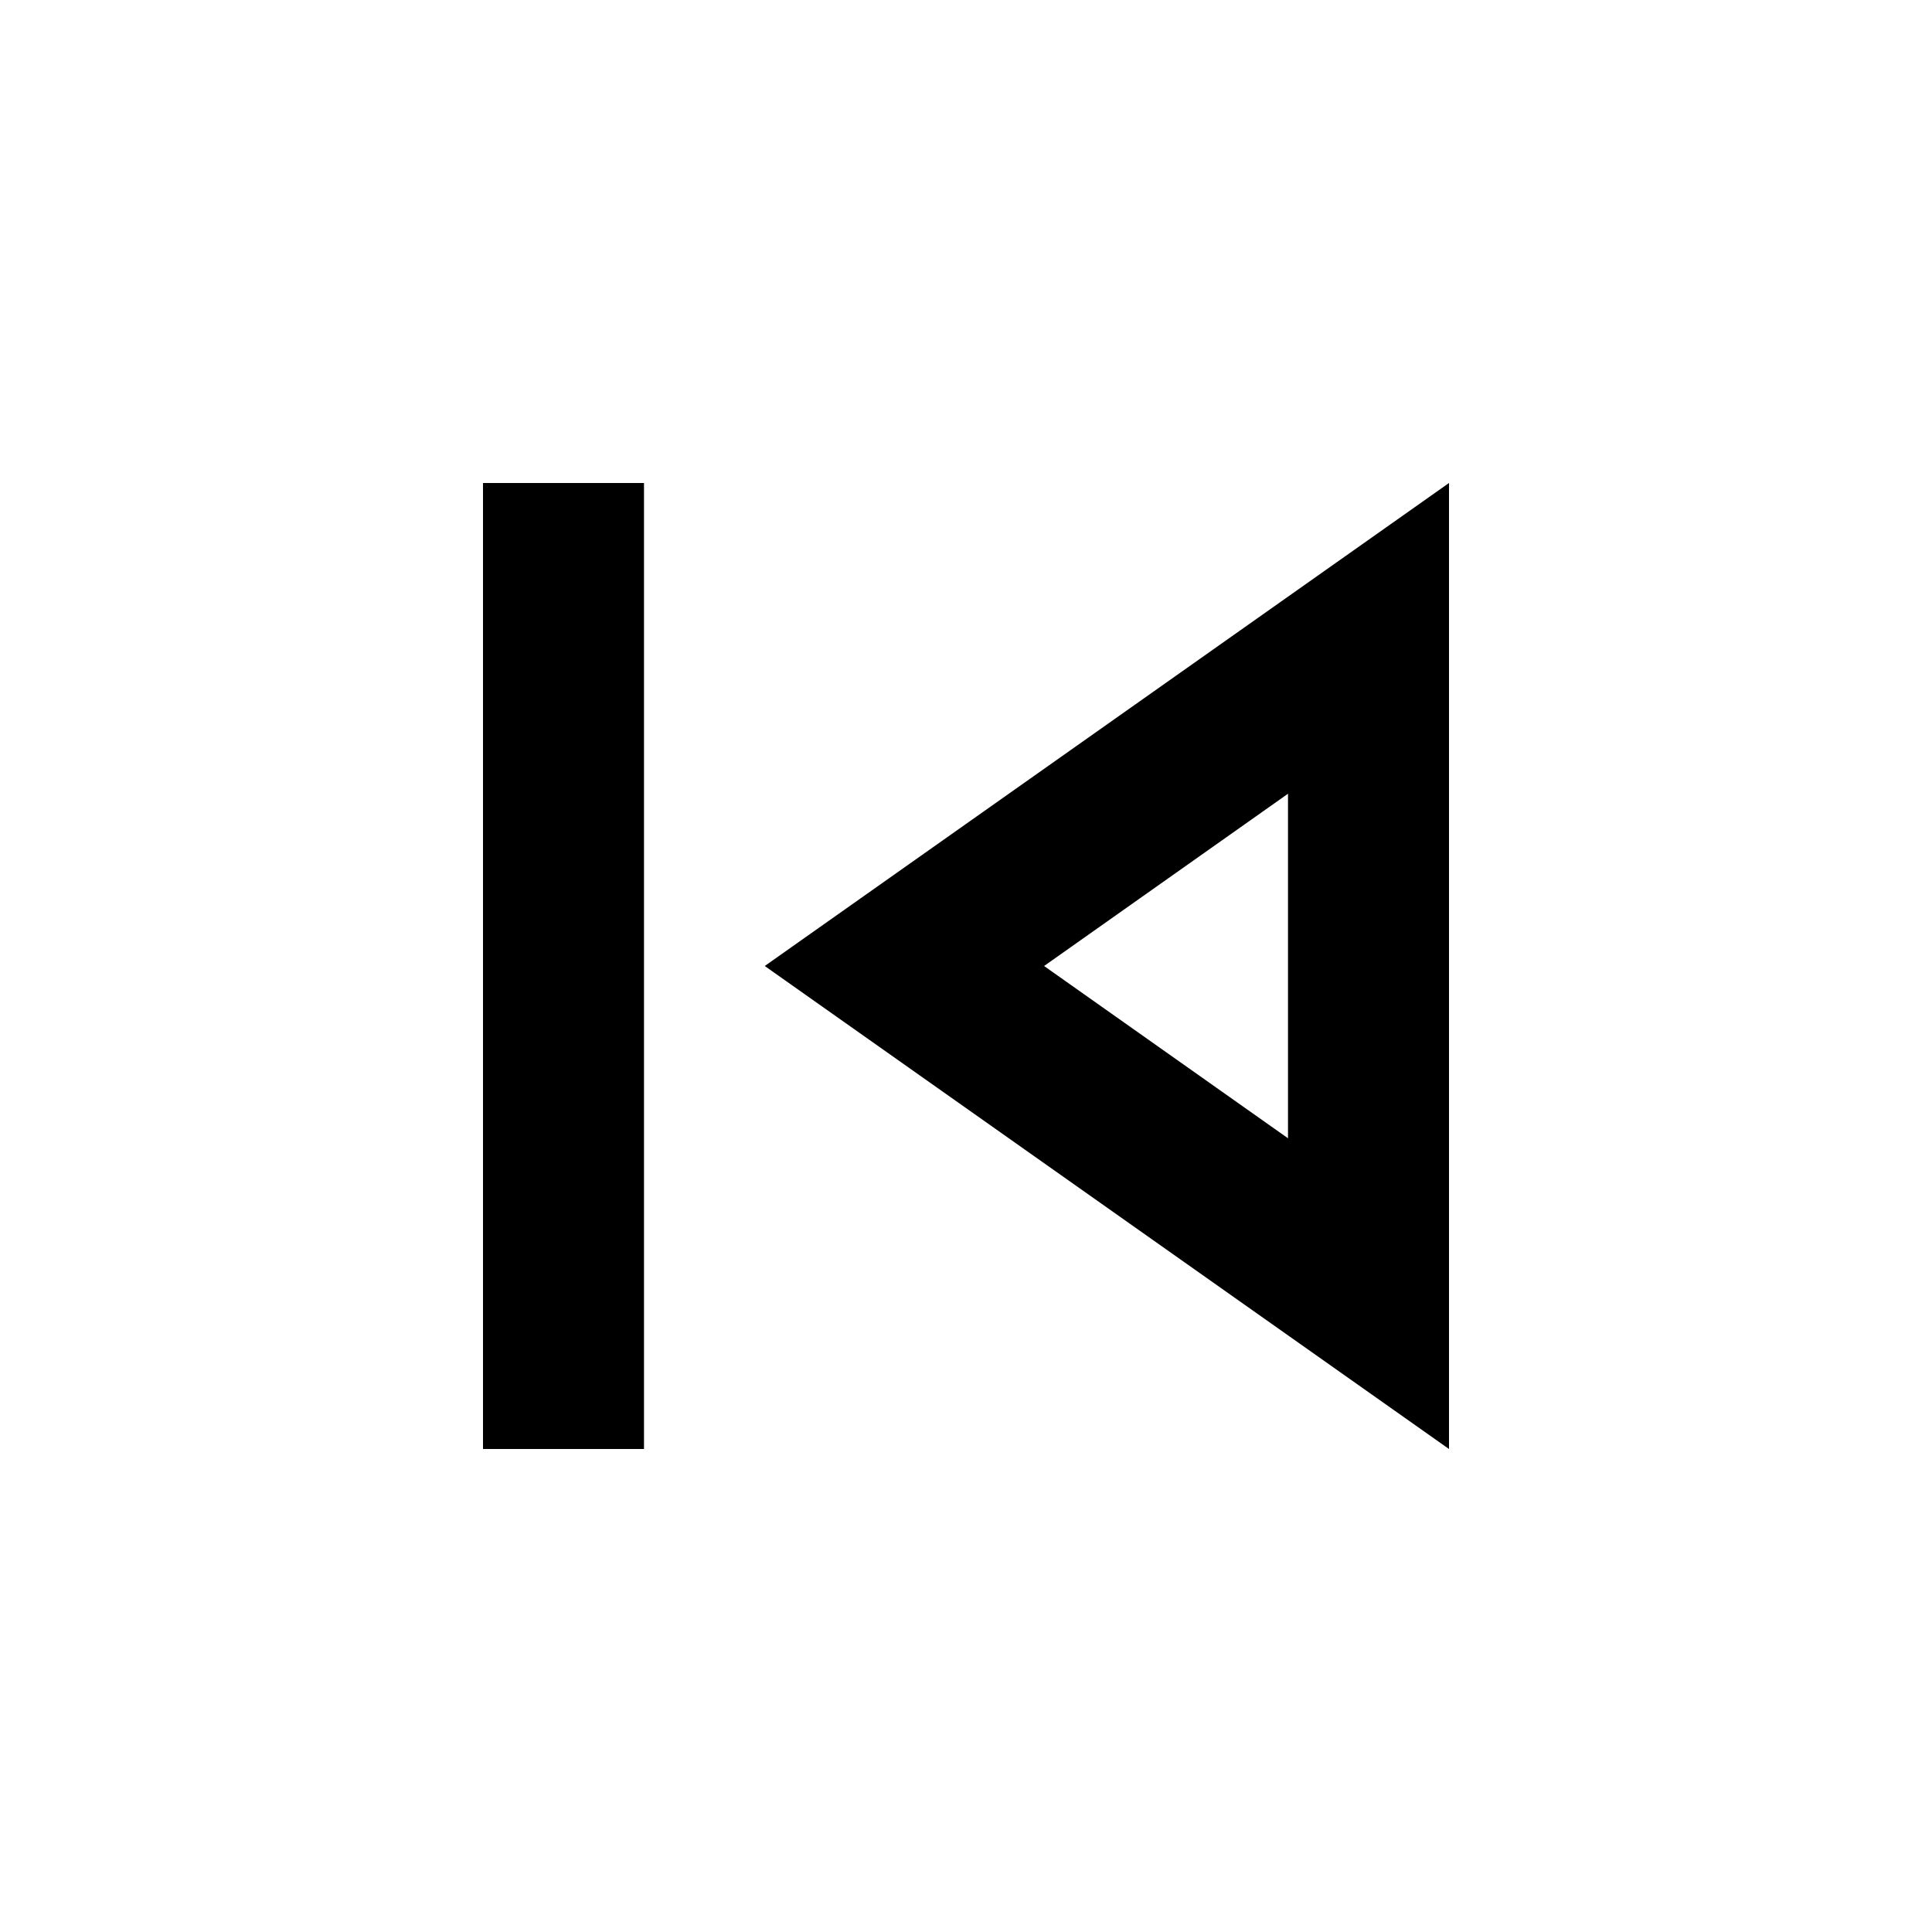
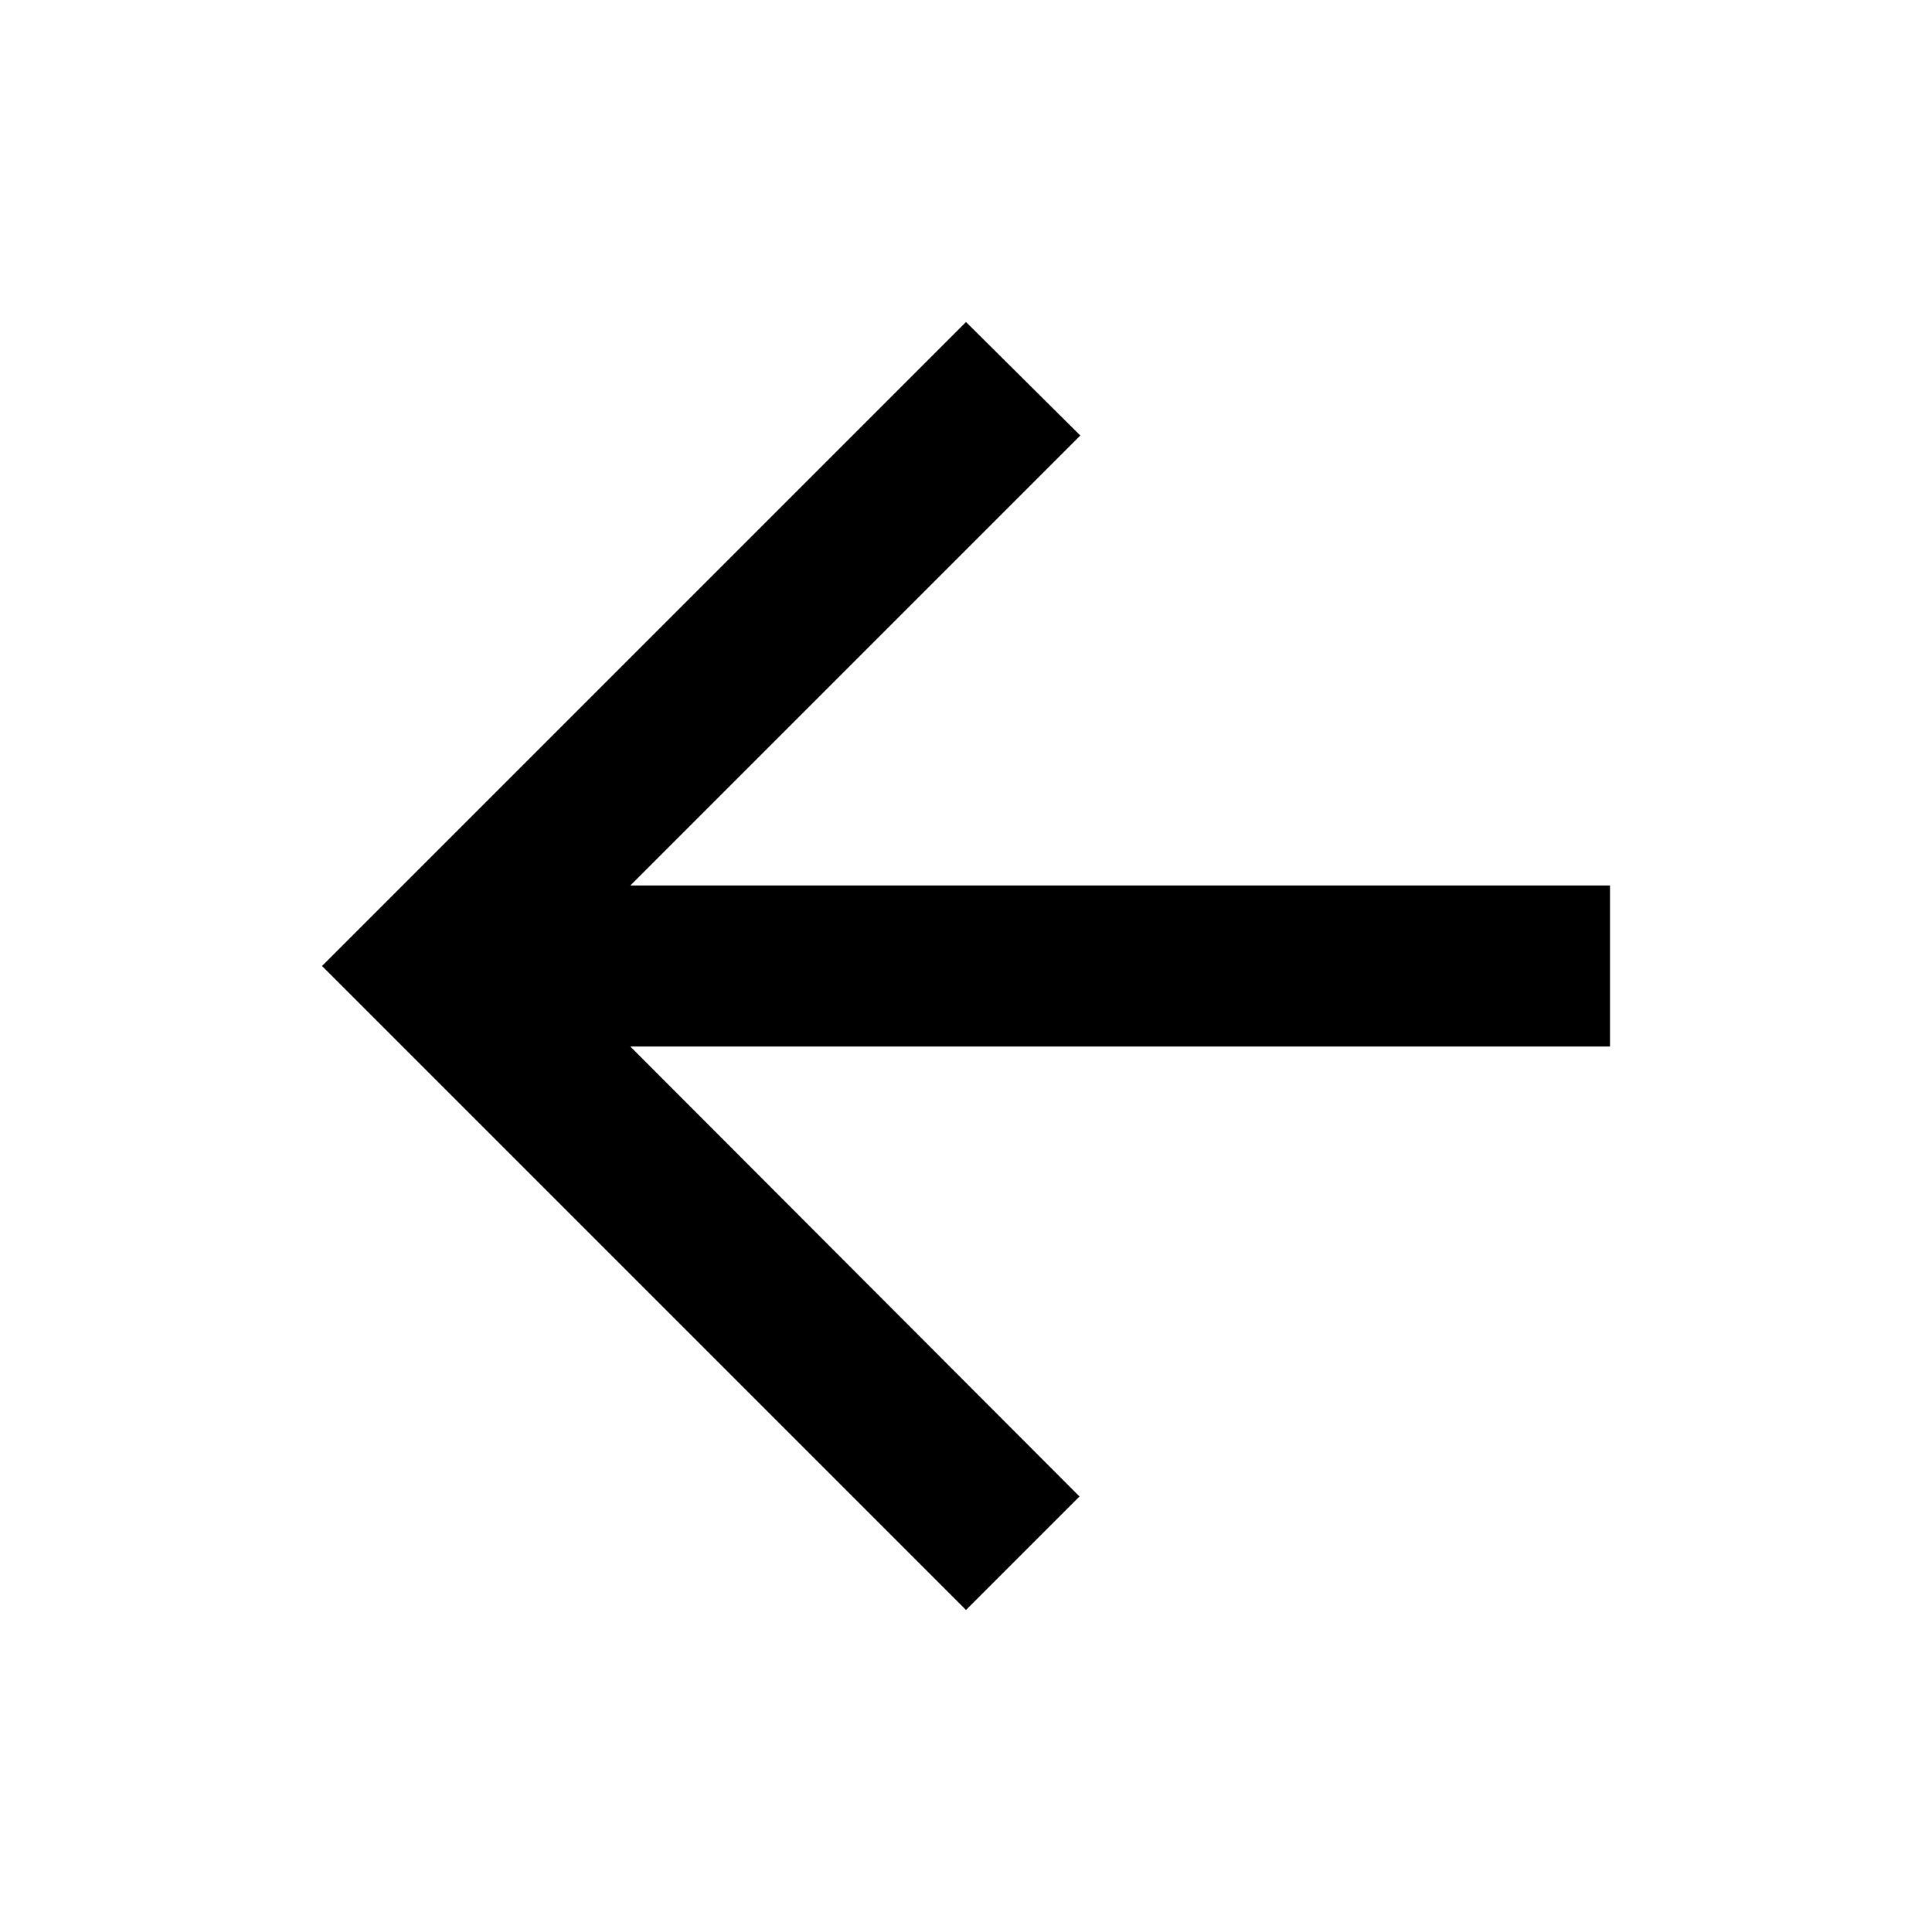
<svg xmlns="http://www.w3.org/2000/svg" width="24" height="24" viewBox="0 0 24 24">
-   <path fill="none" d="M0 0h24v24H0V0z" />
-   <path d="M6 6h2v12H6zm3.5 6l8.5 6V6l-8.5 6zm6.5 2.14L12.97 12 16 9.86v4.28z" />
+   <path d="M0 0h24v24H0z" fill="none" />
+   <path d="M20 11H7.83l5.59-5.59L12 4l-8 8 8 8 1.41-1.41L7.83 13H20v-2z" />
</svg>
